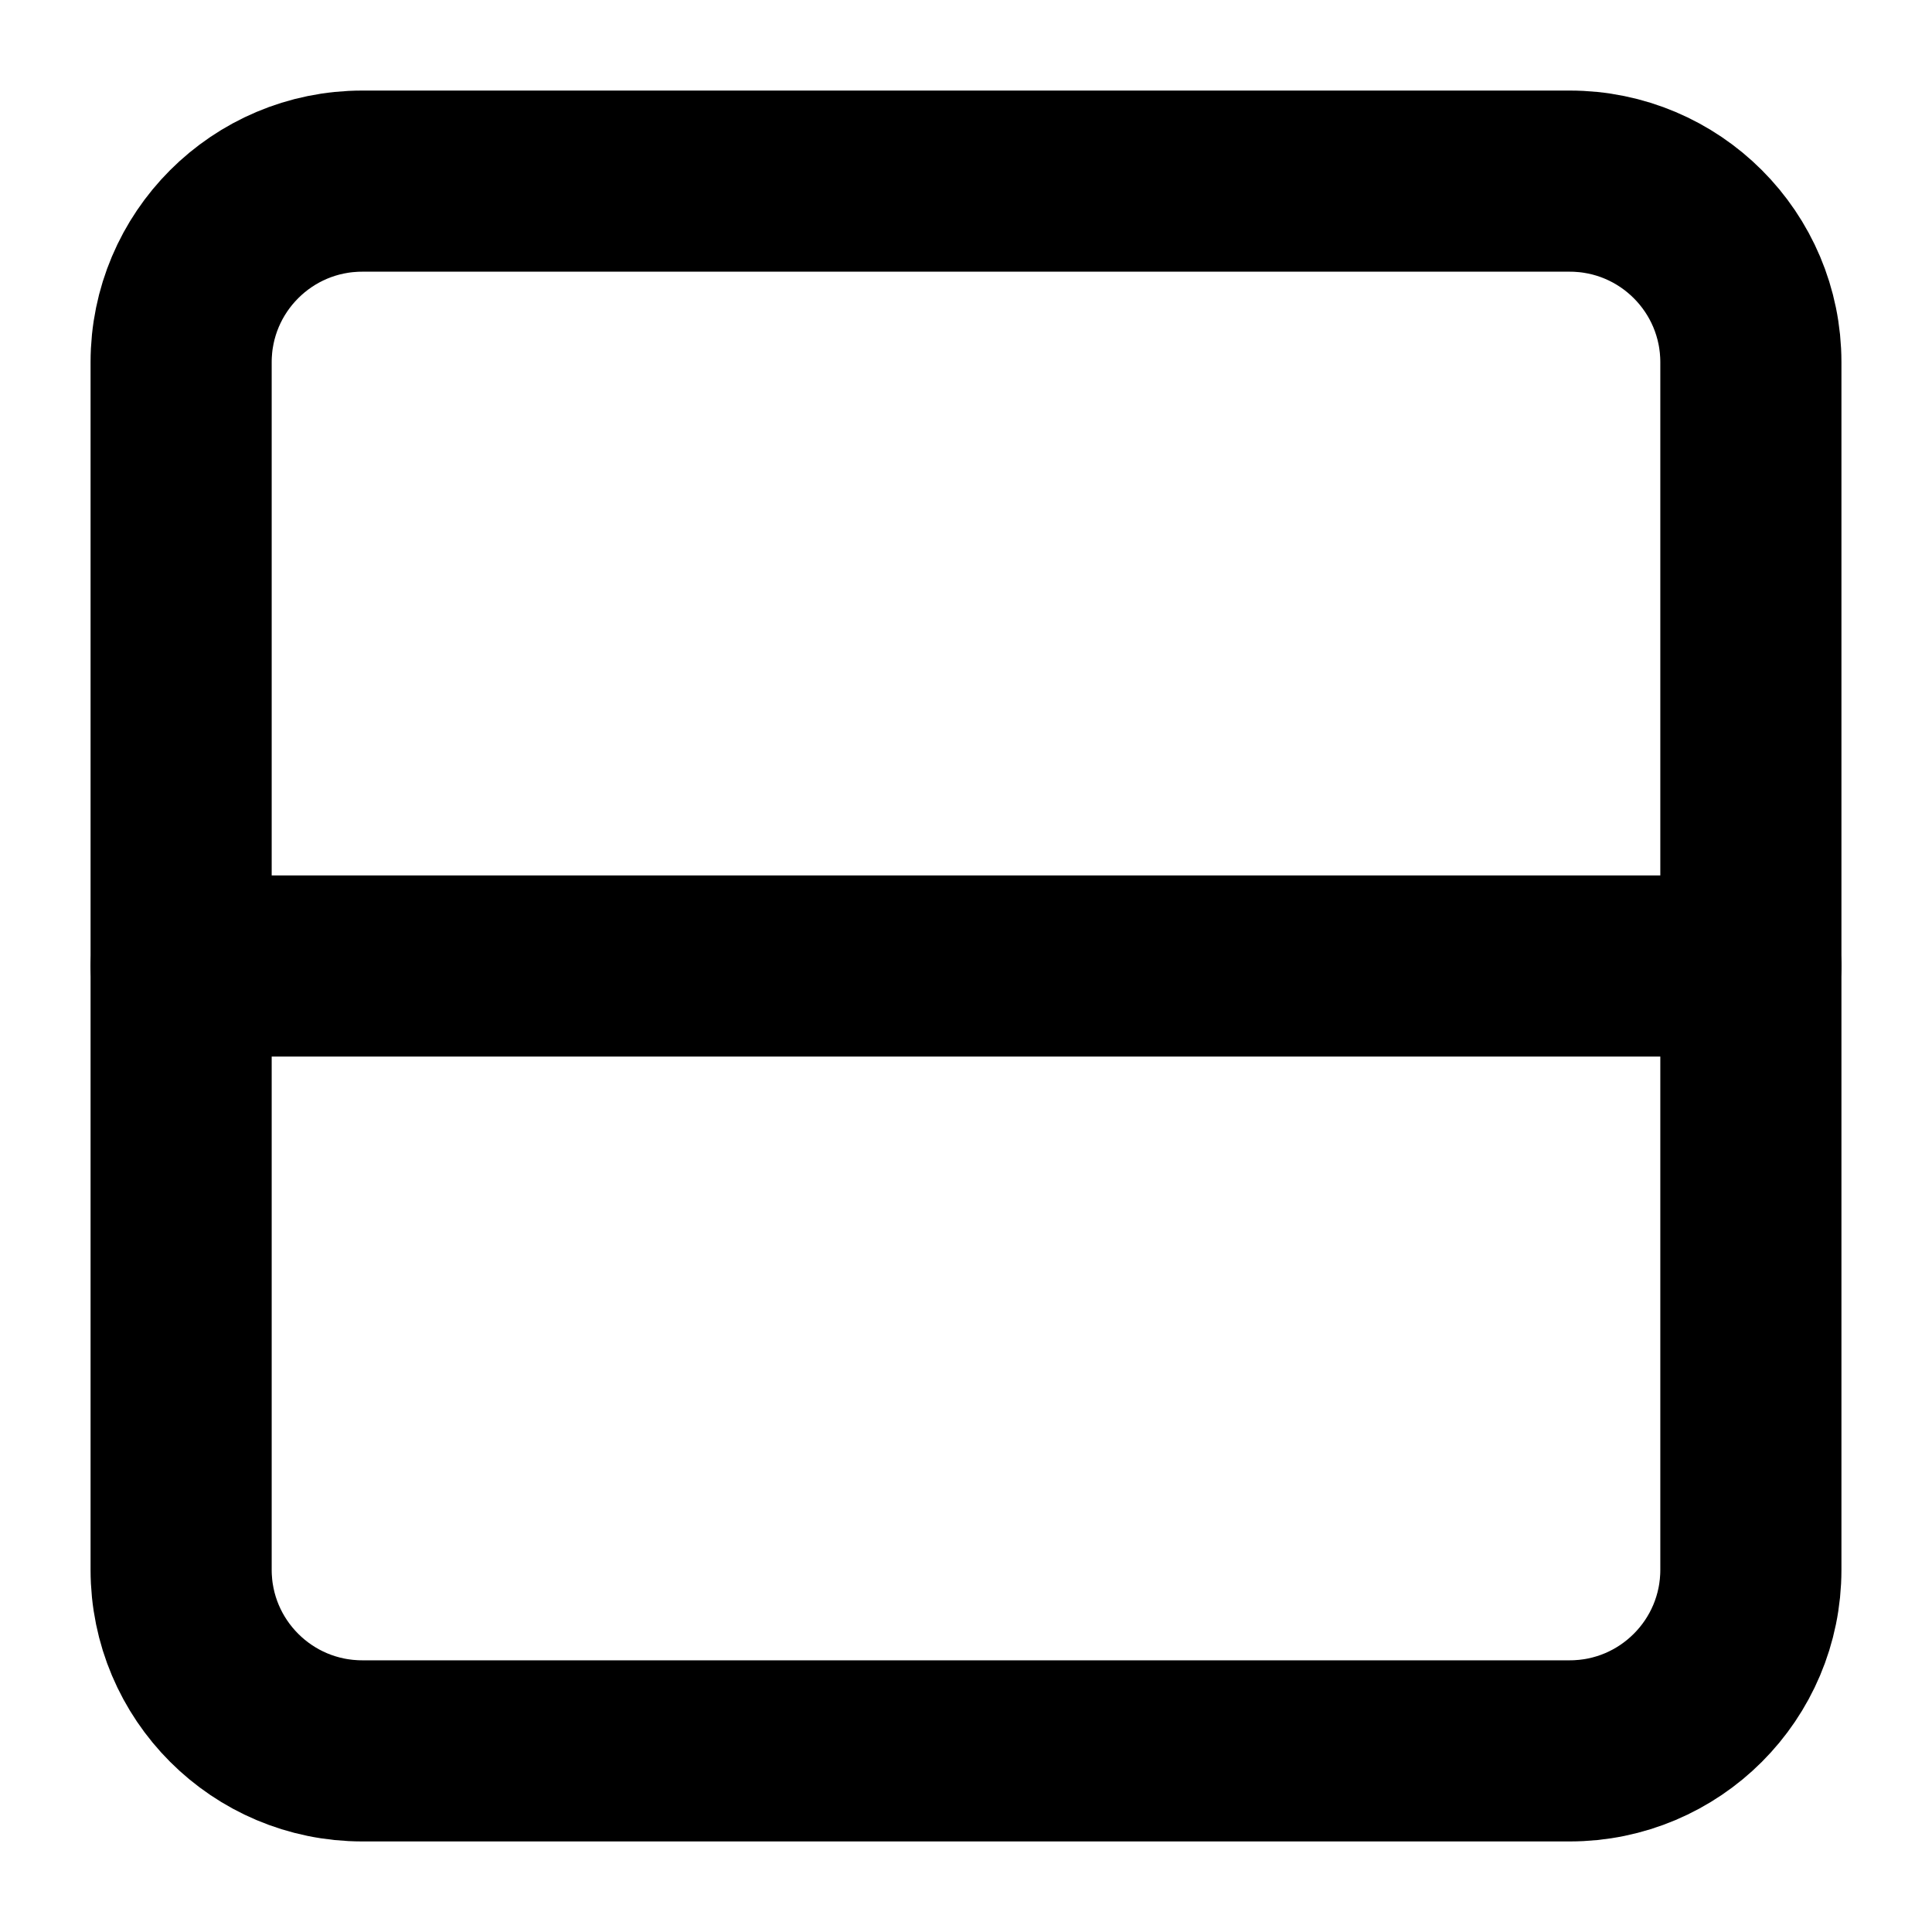
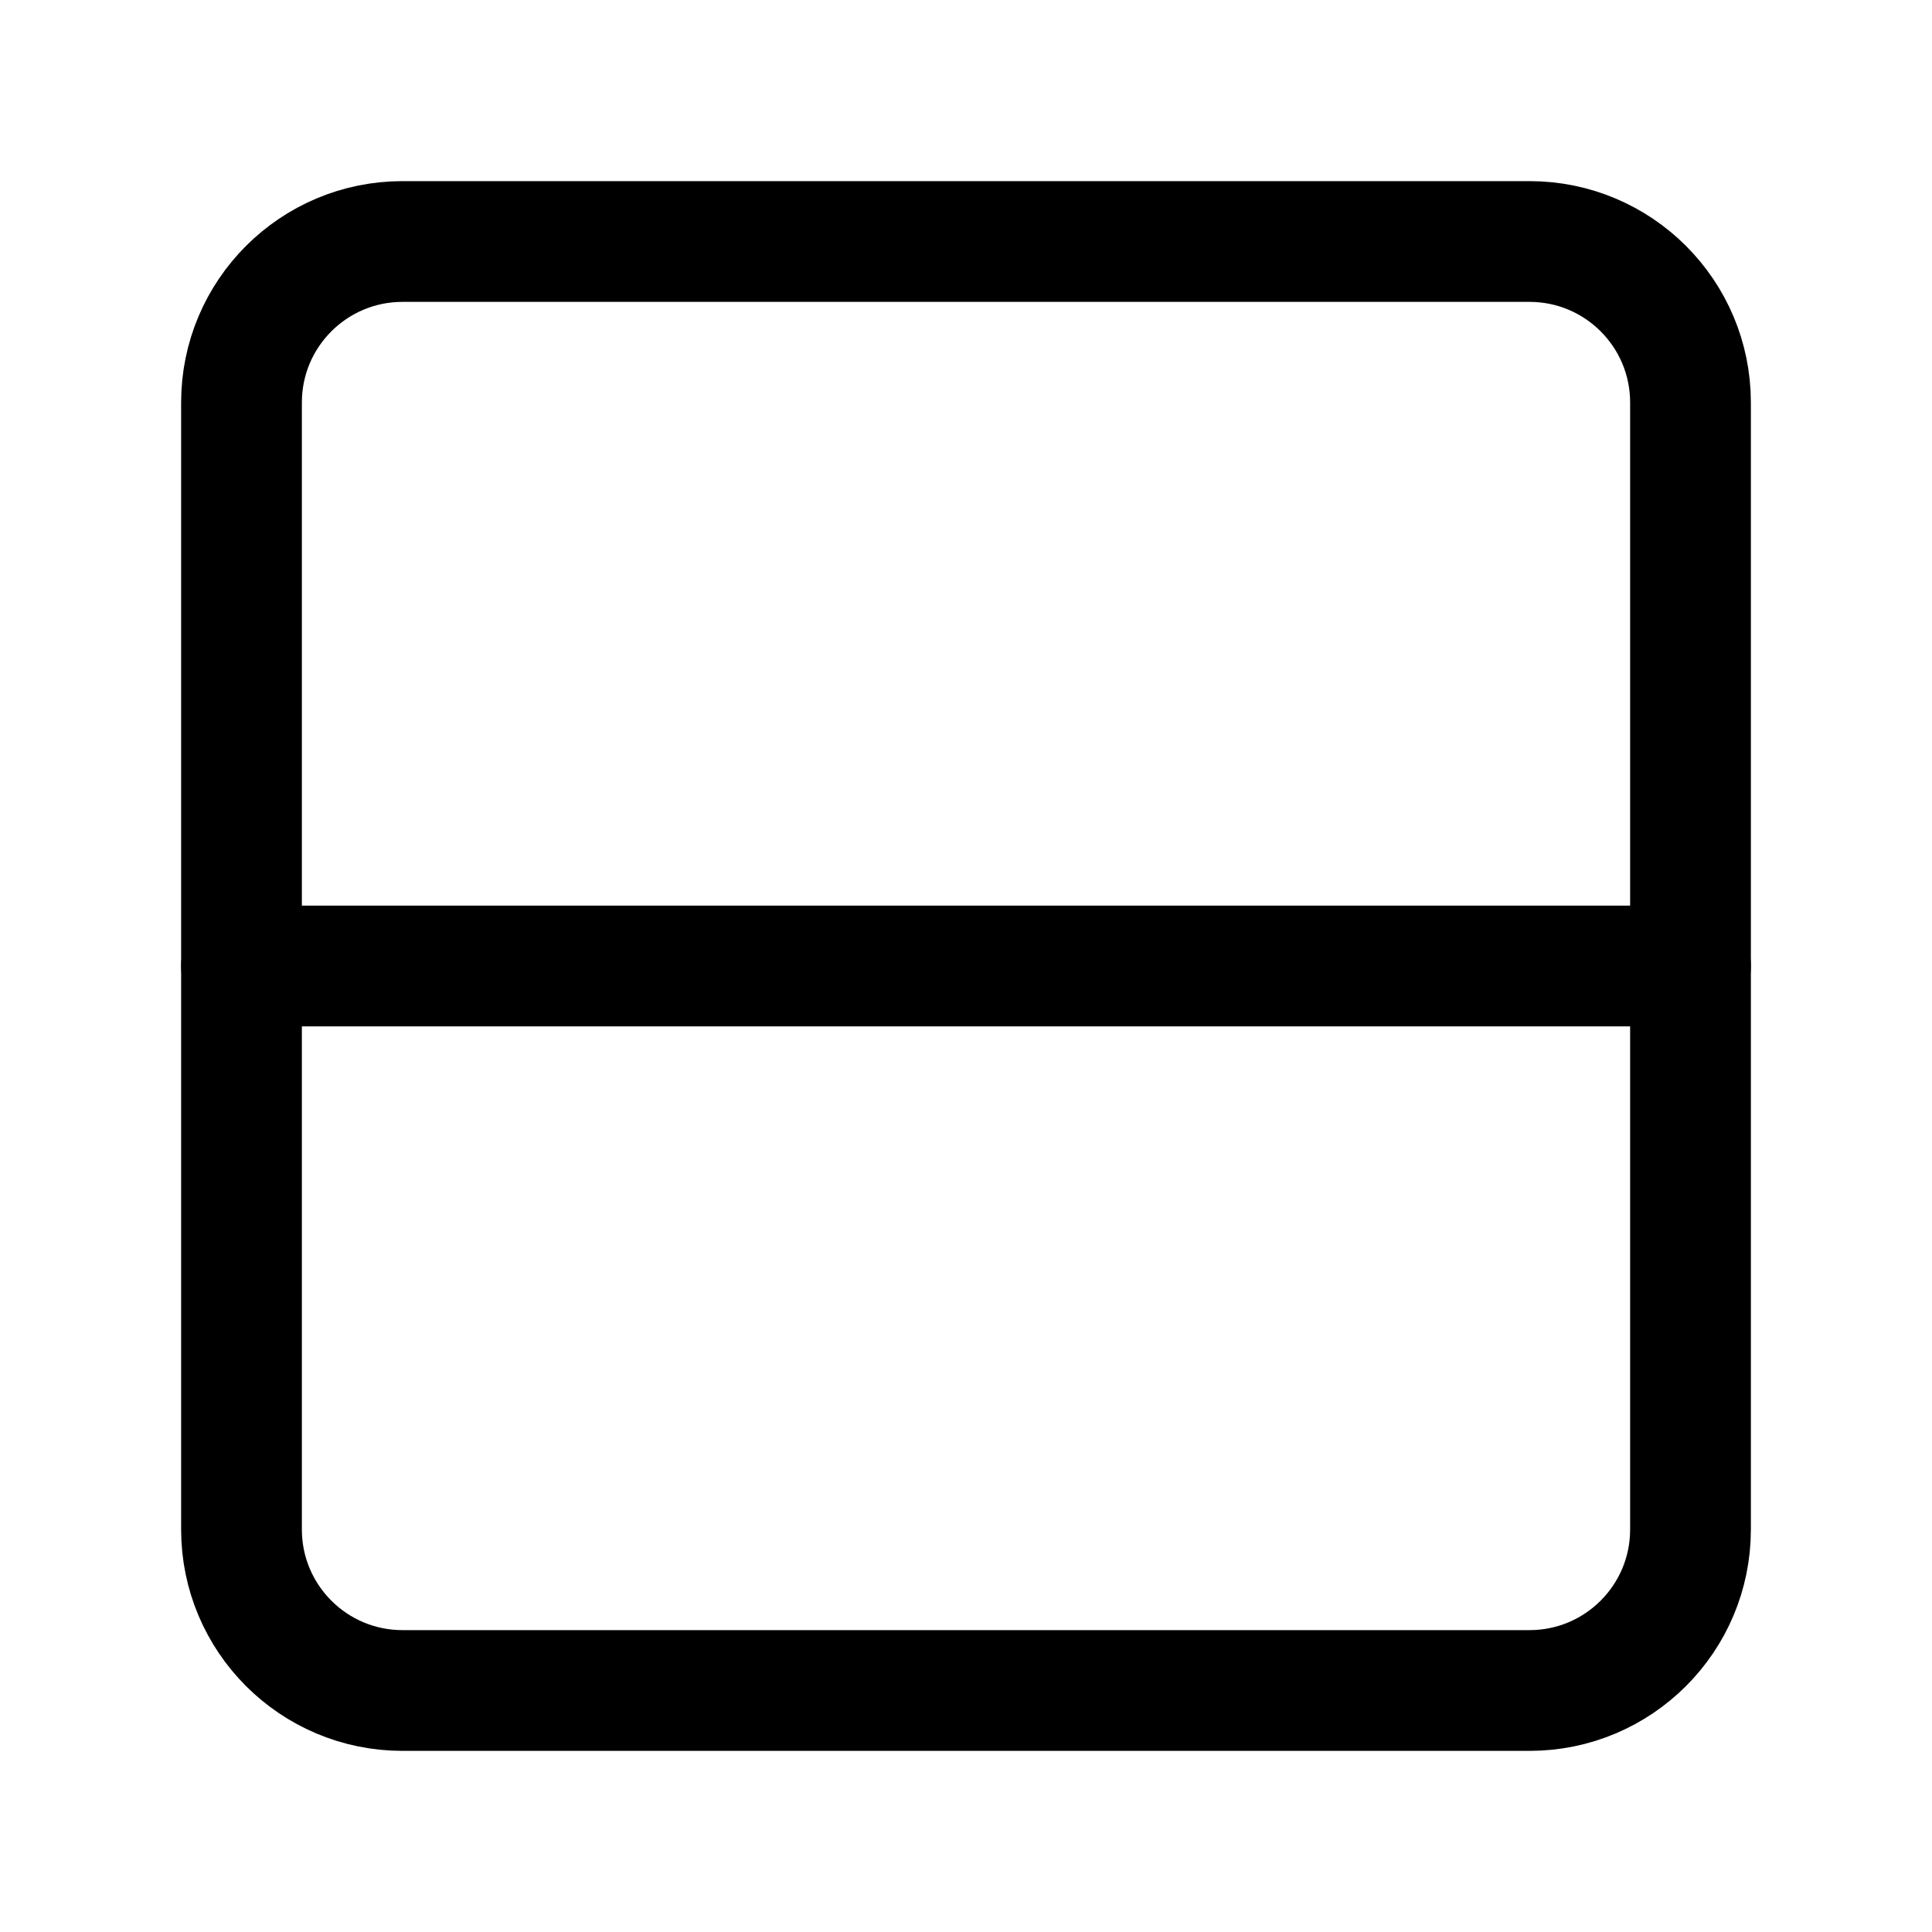
- <svg xmlns="http://www.w3.org/2000/svg" viewBox="0 0 16 16" fill="none" stroke="currentColor" stroke-width="1.5" stroke-linecap="round" stroke-linejoin="round">
-   <rect x="1.5" y="1.5" width="13" height="13" rx="1.5" />
-   <line x1="1.5" y1="8" x2="14.5" y2="8" />
+ <svg xmlns="http://www.w3.org/2000/svg" viewBox="0 0 24 24" fill="none" stroke="currentColor" stroke-width="1.5" stroke-linecap="round" stroke-linejoin="round">
+   <rect x="3" y="3" width="18" height="18" rx="2" />
+   <line x1="3" y1="12" x2="21" y2="12" />
</svg>
